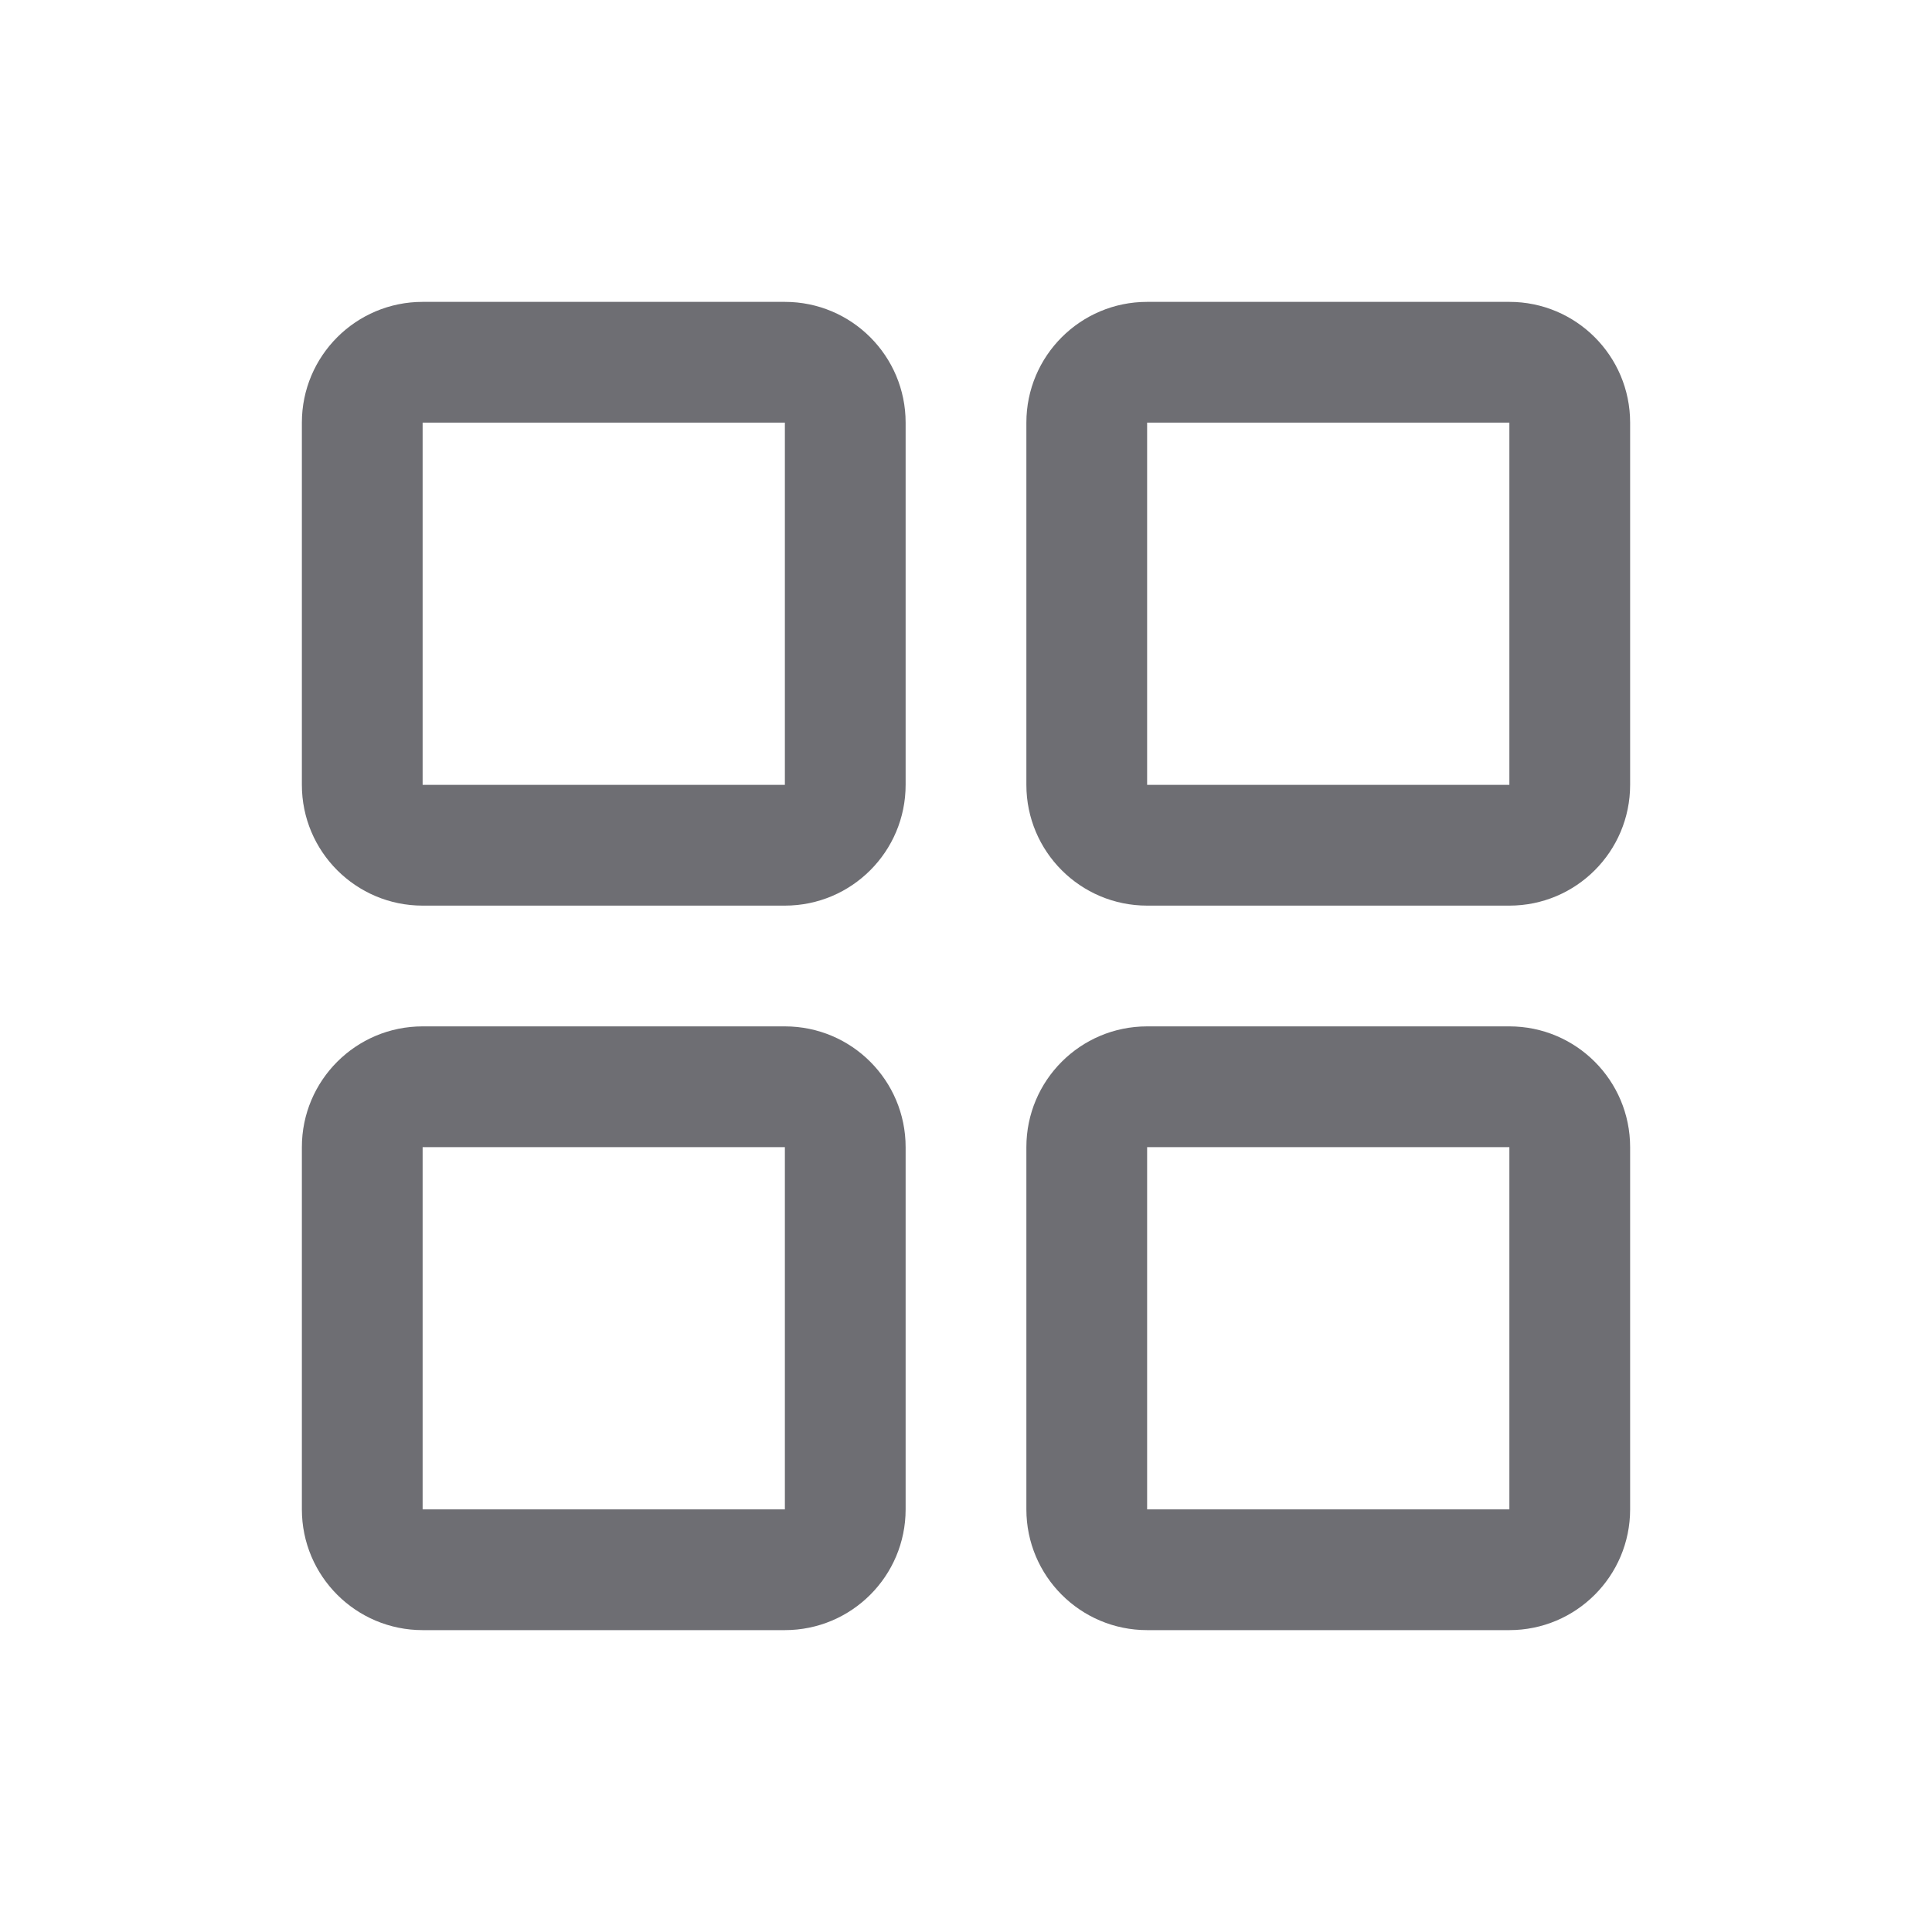
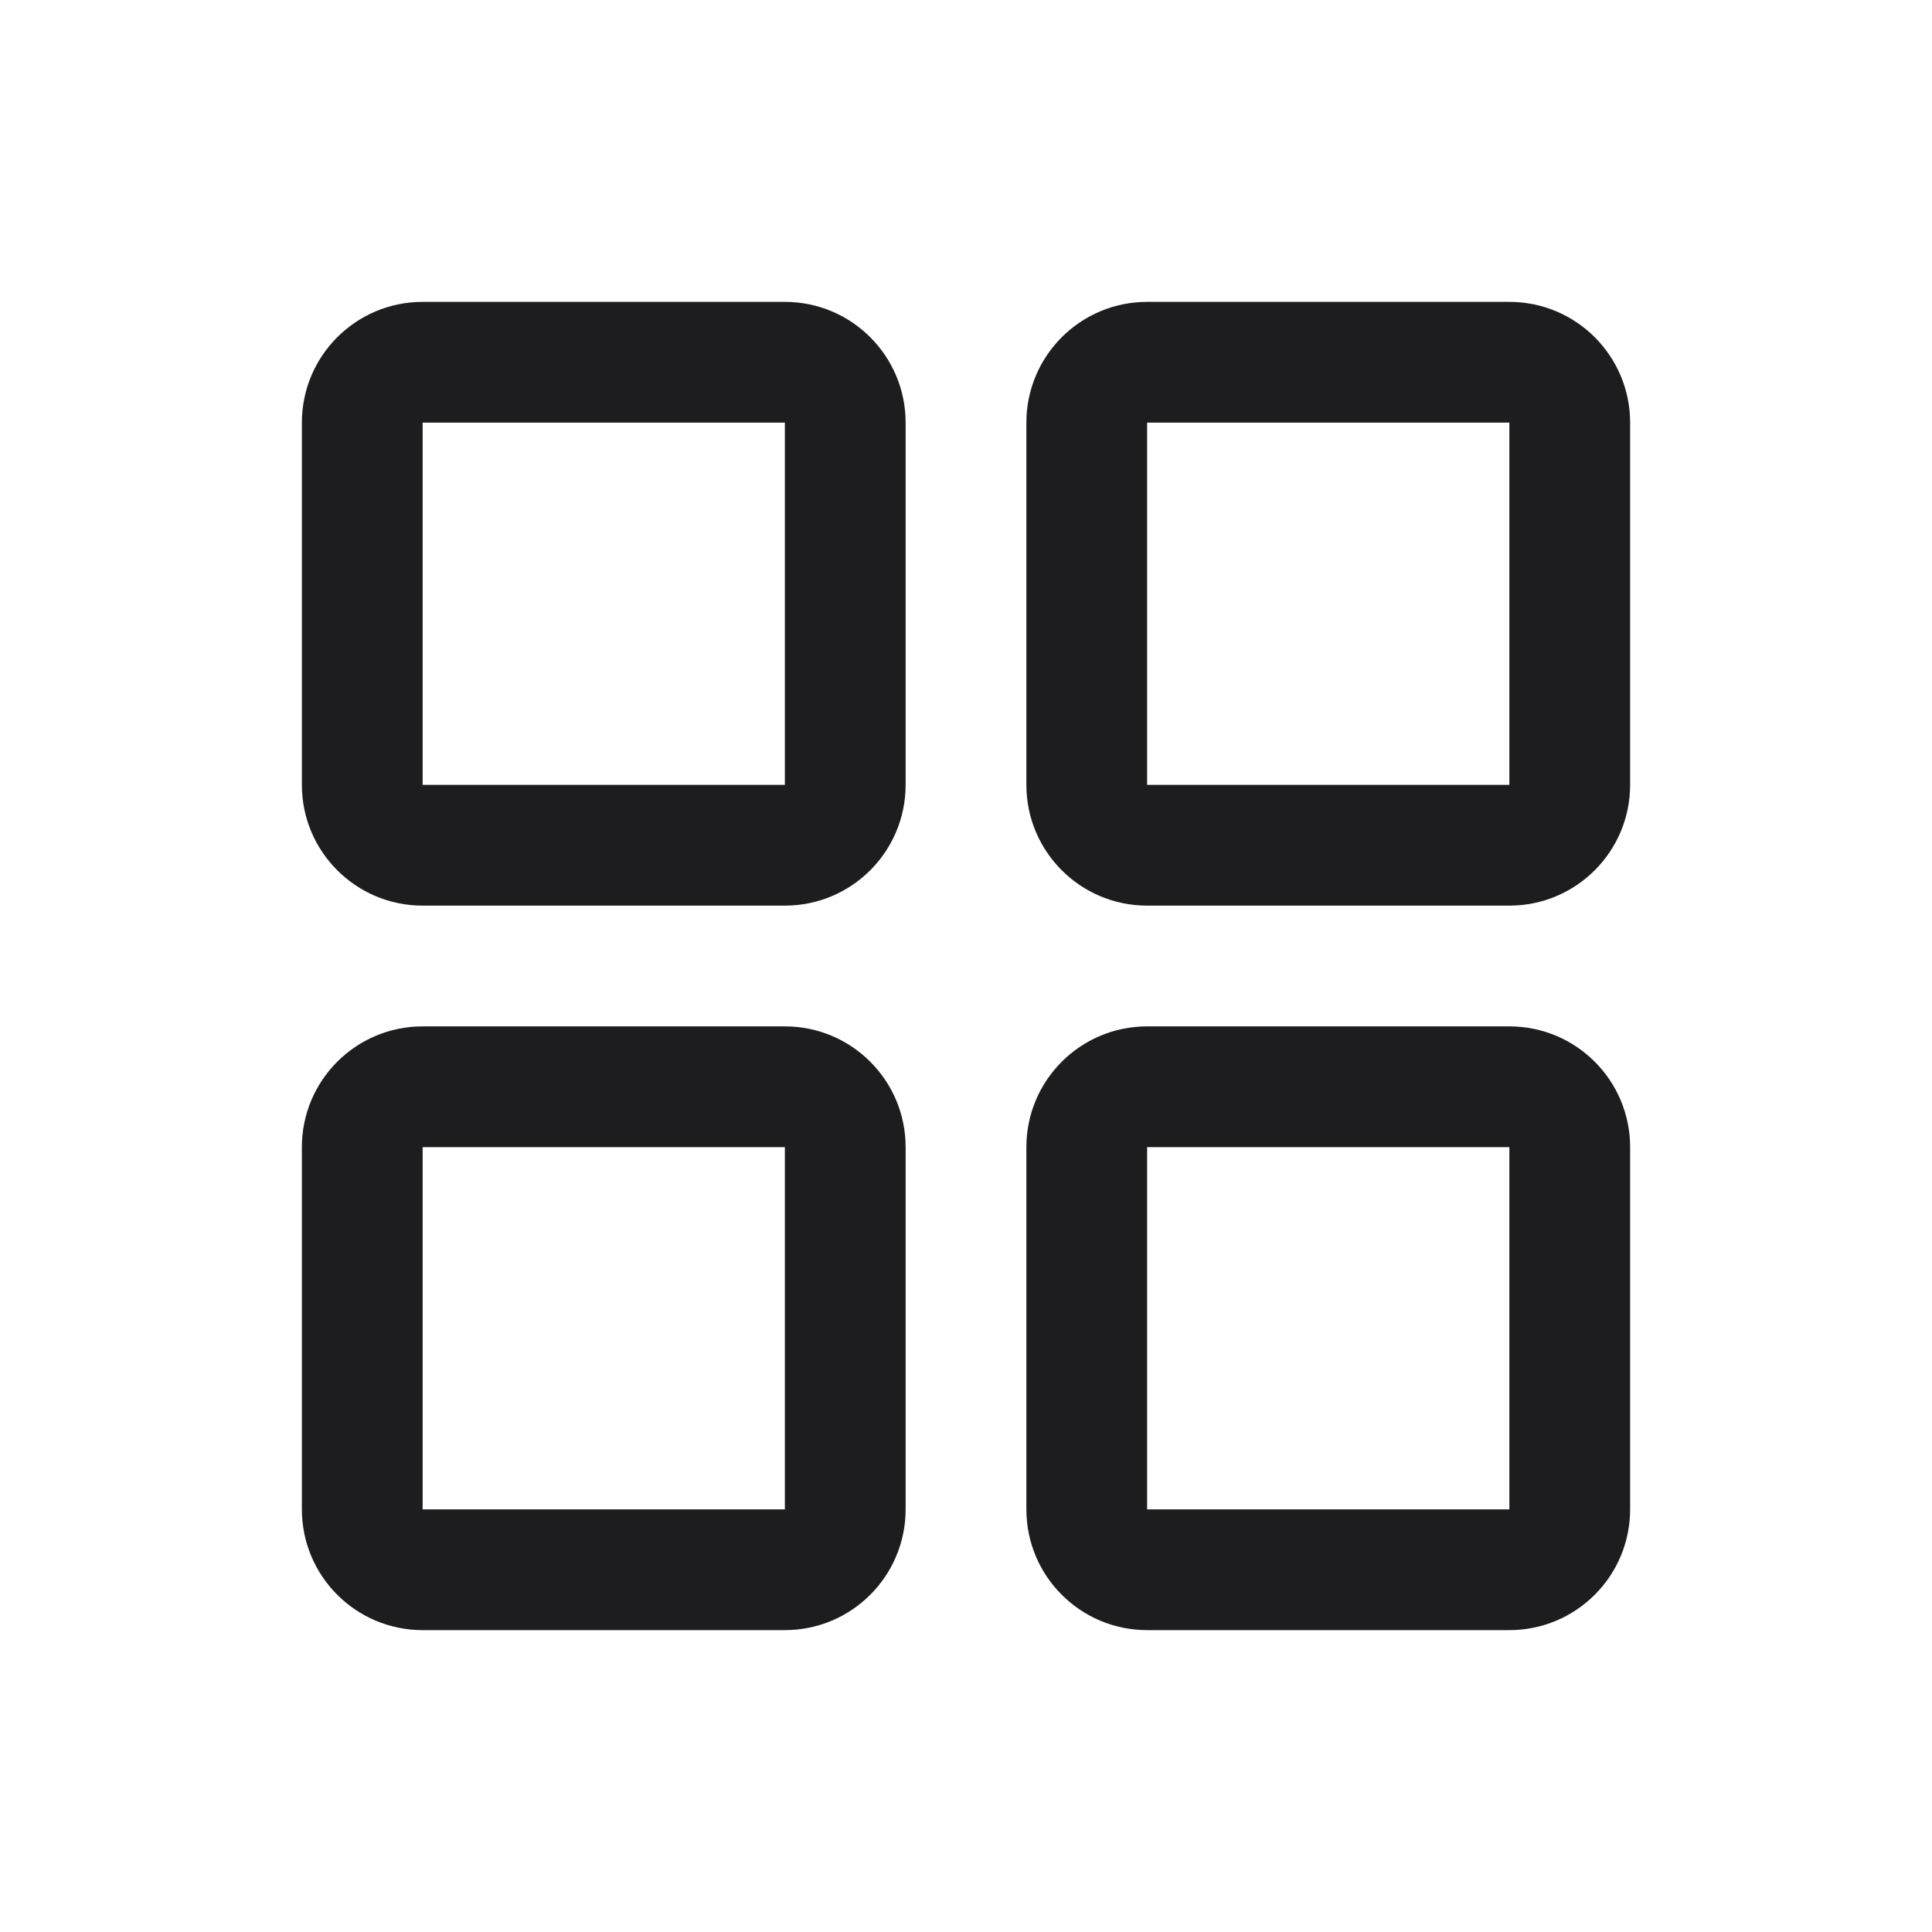
- <svg xmlns="http://www.w3.org/2000/svg" width="48" height="48" fill="#6E6E73" viewBox="0 0 256 256">
+ <svg xmlns="http://www.w3.org/2000/svg" width="48" height="48" fill="#1D1D1F" viewBox="0 0 256 256">
  <path d="M104,40H56A16,16,0,0,0,40,56v48a16,16,0,0,0,16,16h48a16,16,0,0,0,16-16V56A16,16,0,0,0,104,40Zm0,64H56V56h48v48Zm96-64H152a16,16,0,0,0-16,16v48a16,16,0,0,0,16,16h48a16,16,0,0,0,16-16V56A16,16,0,0,0,200,40Zm0,64H152V56h48v48Zm-96,32H56a16,16,0,0,0-16,16v48a16,16,0,0,0,16,16h48a16,16,0,0,0,16-16V152A16,16,0,0,0,104,136Zm0,64H56V152h48v48Zm96-64H152a16,16,0,0,0-16,16v48a16,16,0,0,0,16,16h48a16,16,0,0,0,16-16V152A16,16,0,0,0,200,136Zm0,64H152V152h48v48Z" />
</svg>
